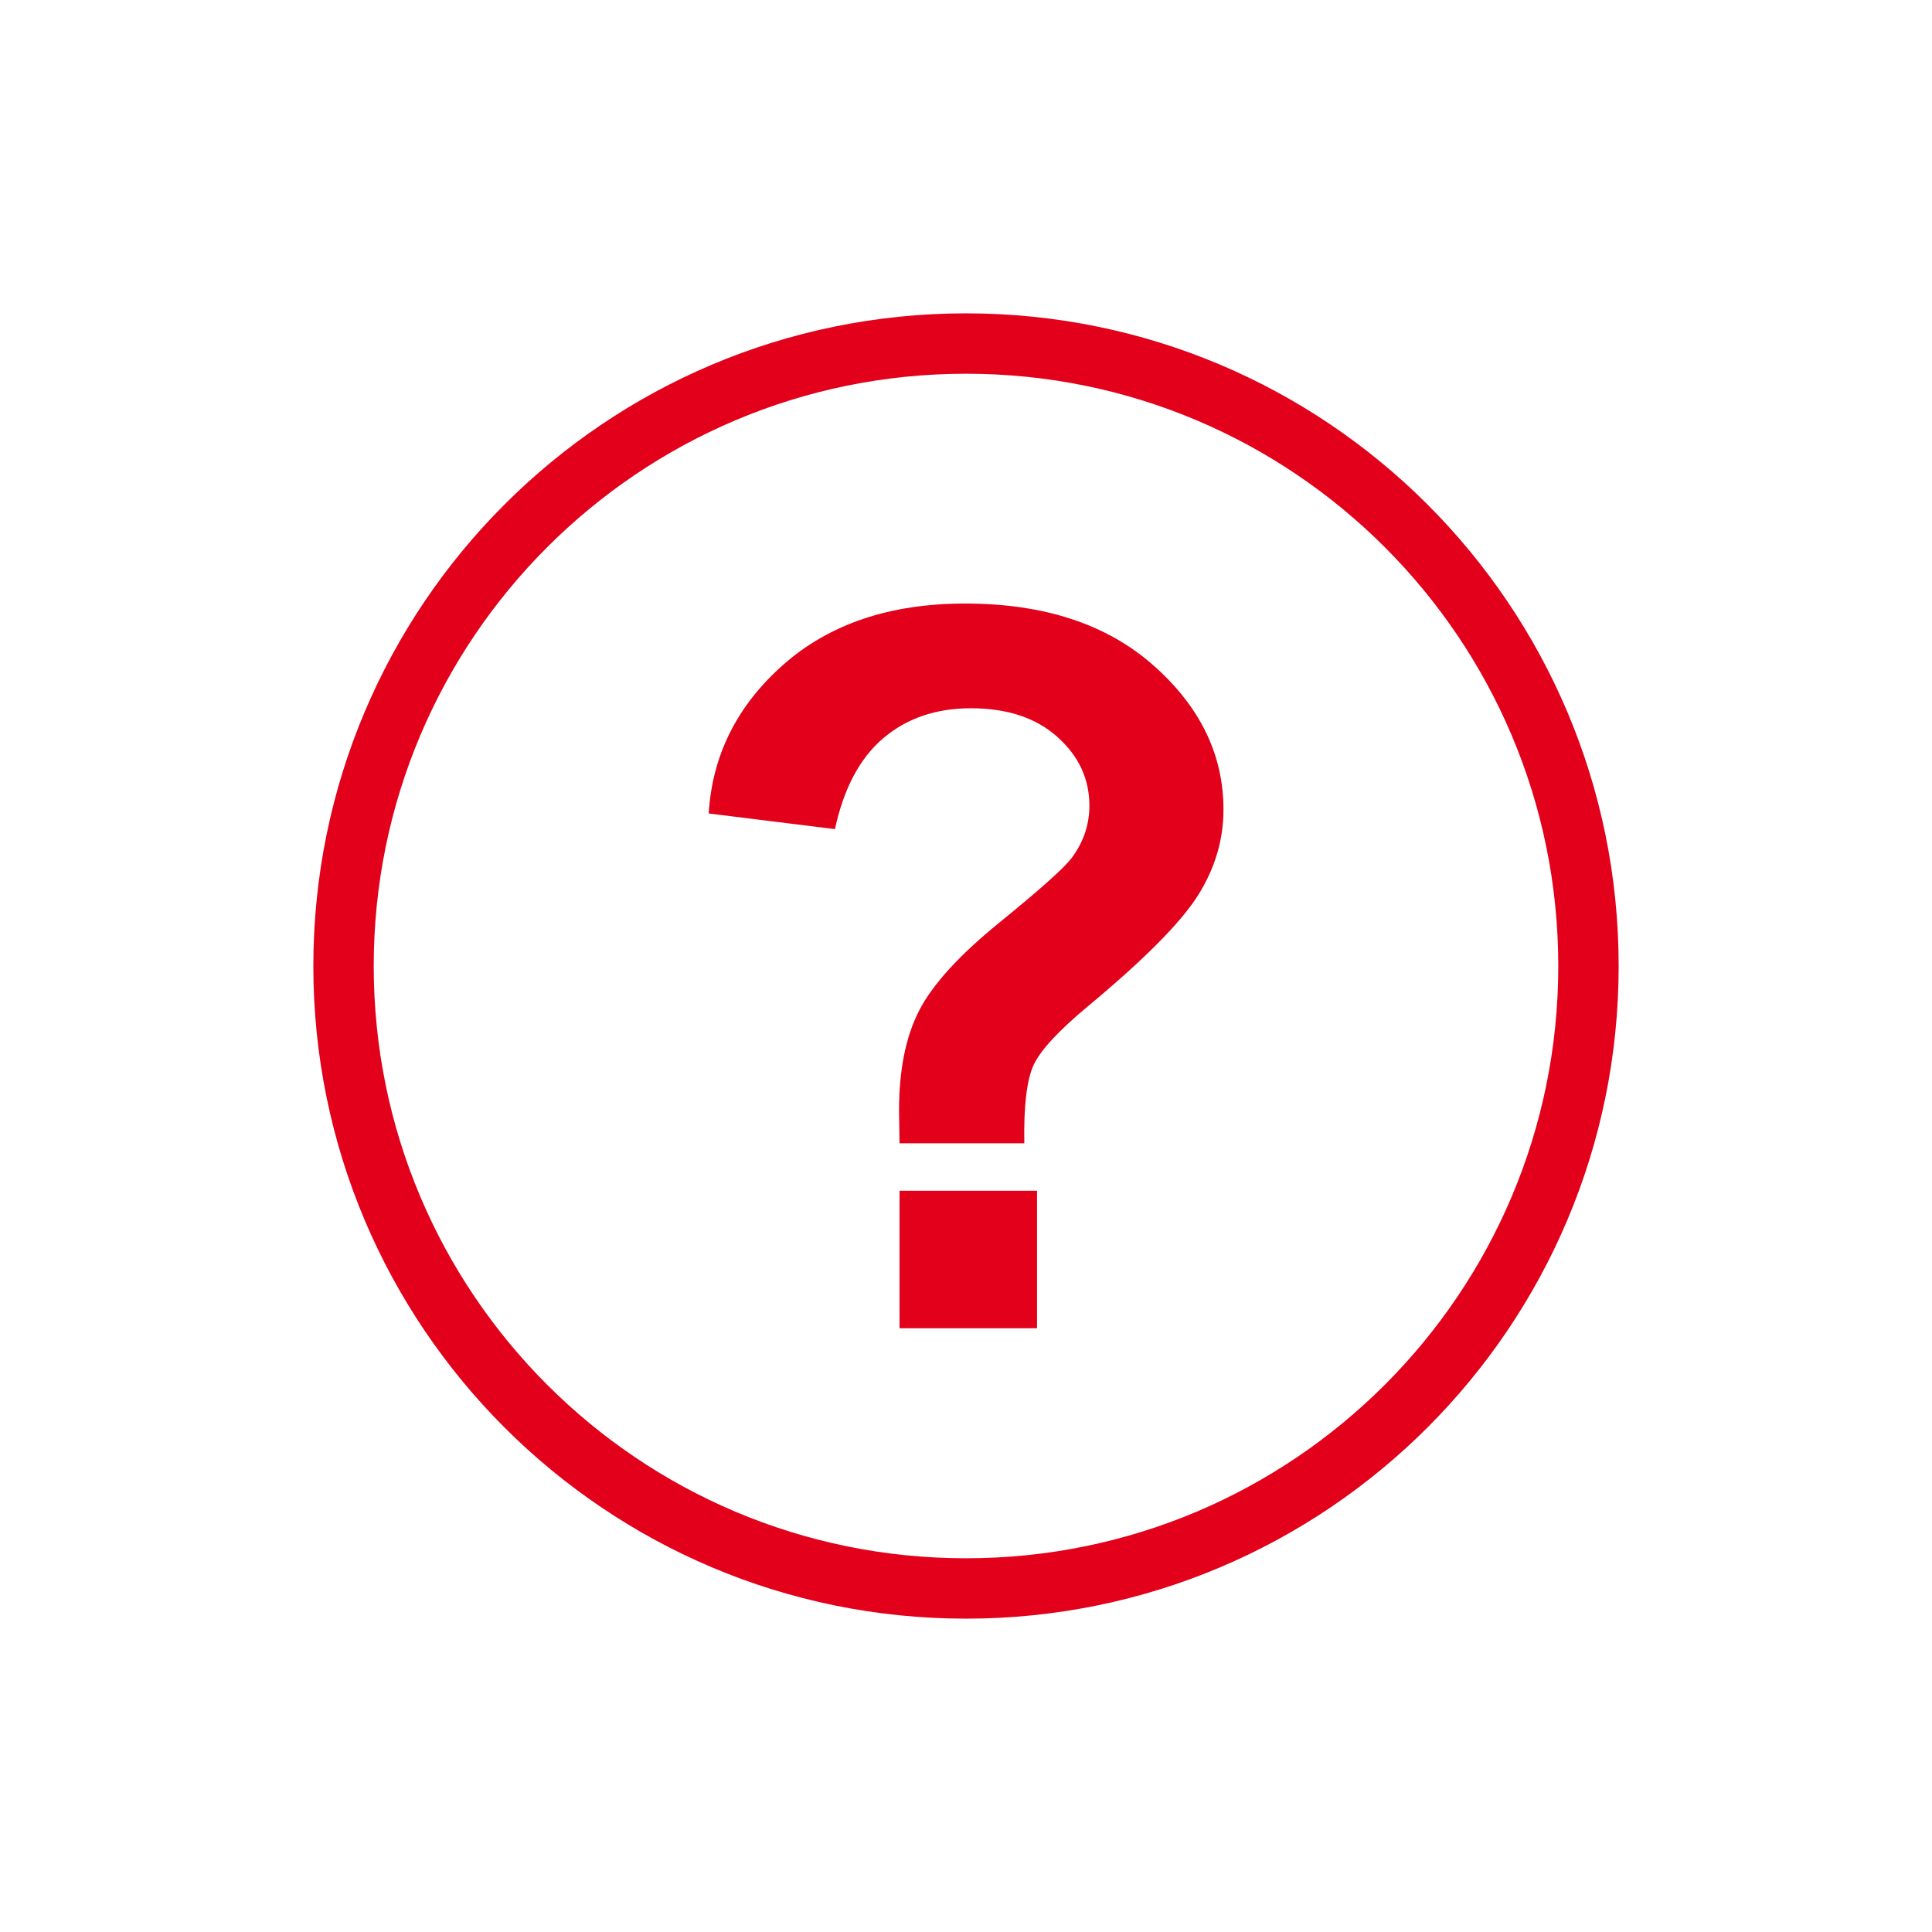
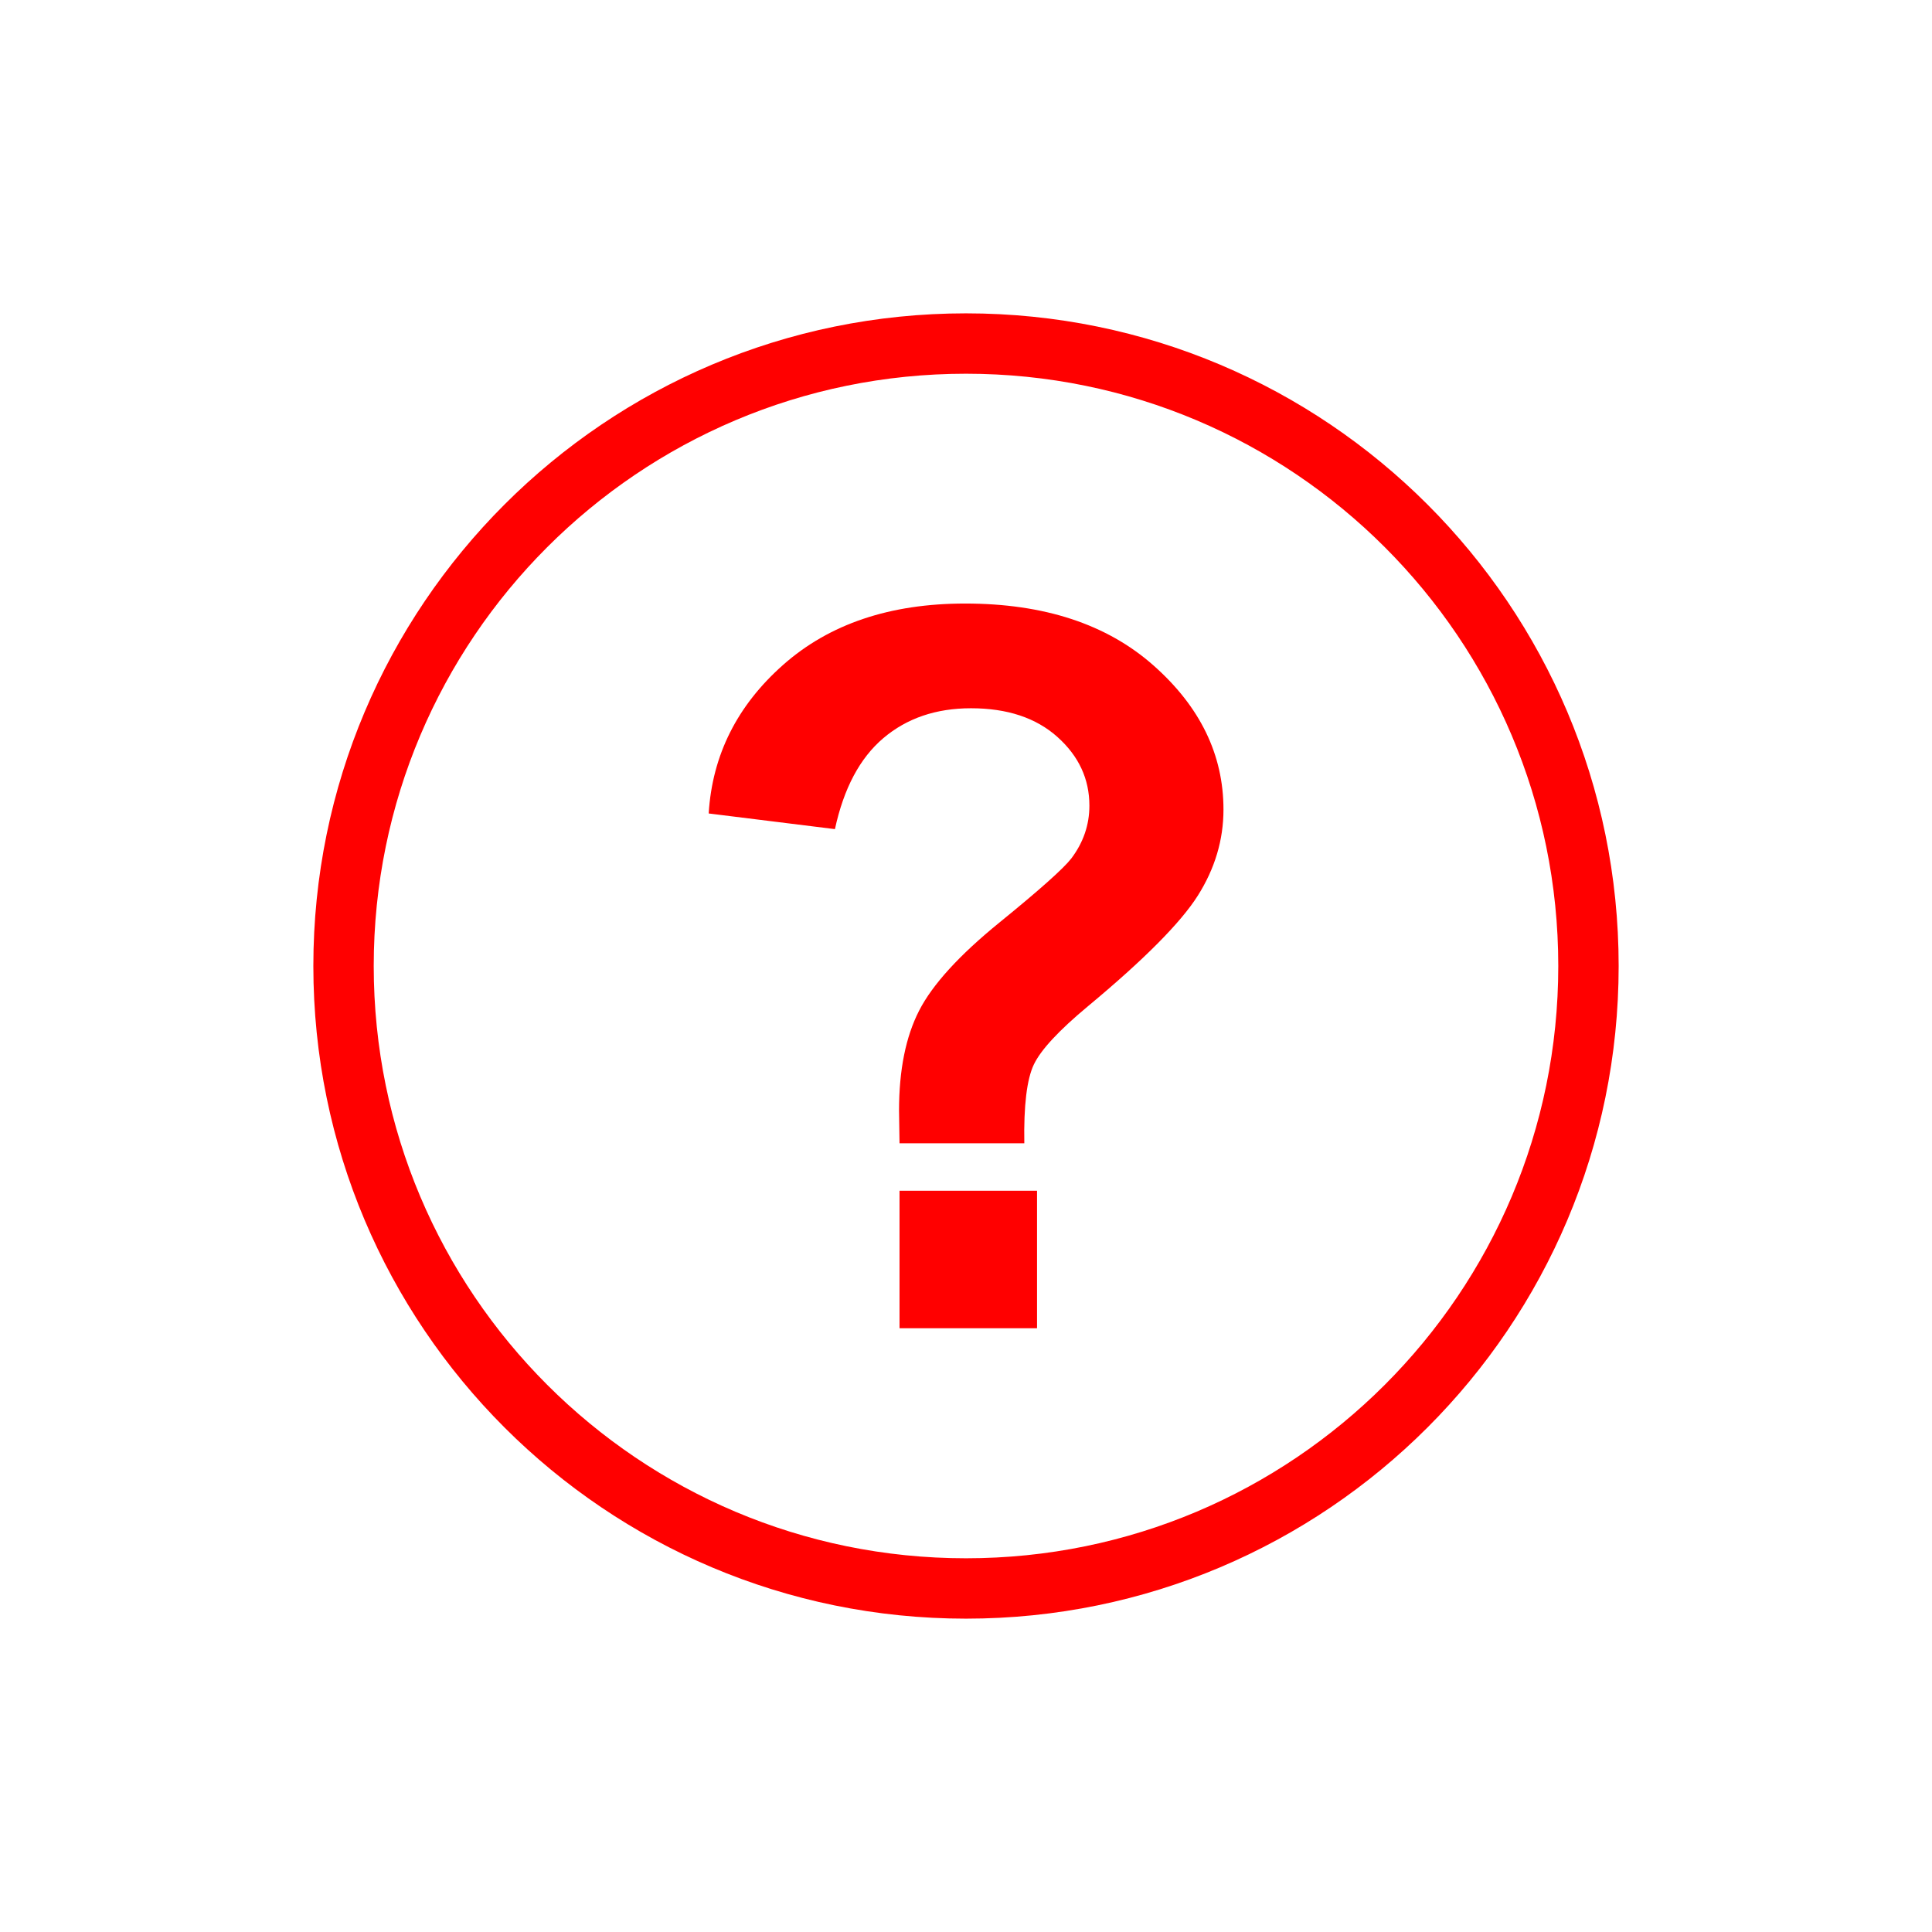
<svg xmlns="http://www.w3.org/2000/svg" viewBox="0 0 64 64">
-   <circle cx="32.00" cy="32.00" r="20.62" fill="none" stroke="#e2001a" stroke-width="2.0" />
-   <path d="M751 378H496Q495 433 495 445Q495 569 536.0 649.0Q577 729 700.0 829.0Q823 929 847 960Q884 1009 884 1068Q884 1150 818.5 1208.5Q753 1267 642 1267Q535 1267 463.0 1206.0Q391 1145 364 1020L106 1052Q117 1231 258.5 1356.0Q400 1481 630 1481Q872 1481 1015.0 1354.5Q1158 1228 1158 1060Q1158 967 1105.5 884.0Q1053 801 881 658Q792 584 770.5 539.0Q749 494 751 378ZM496 0V281H777V0Z" transform="translate(21.758,44.000) scale(0.01621,-0.01621)" fill="#e2001a" />
+   <circle cx="32.00" cy="32.00" r="20.62" fill="none" stroke="#FF0000" stroke-width="2.0" />
+   <path d="M751 378H496Q495 433 495 445Q495 569 536.0 649.0Q577 729 700.0 829.0Q823 929 847 960Q884 1009 884 1068Q884 1150 818.5 1208.5Q753 1267 642 1267Q535 1267 463.0 1206.0Q391 1145 364 1020L106 1052Q117 1231 258.5 1356.0Q400 1481 630 1481Q872 1481 1015.0 1354.5Q1158 1228 1158 1060Q1158 967 1105.5 884.0Q1053 801 881 658Q792 584 770.5 539.0Q749 494 751 378ZM496 0V281H777V0Z" transform="translate(21.758,44.000) scale(0.01621,-0.01621)" fill="#FF0000" />
</svg>
